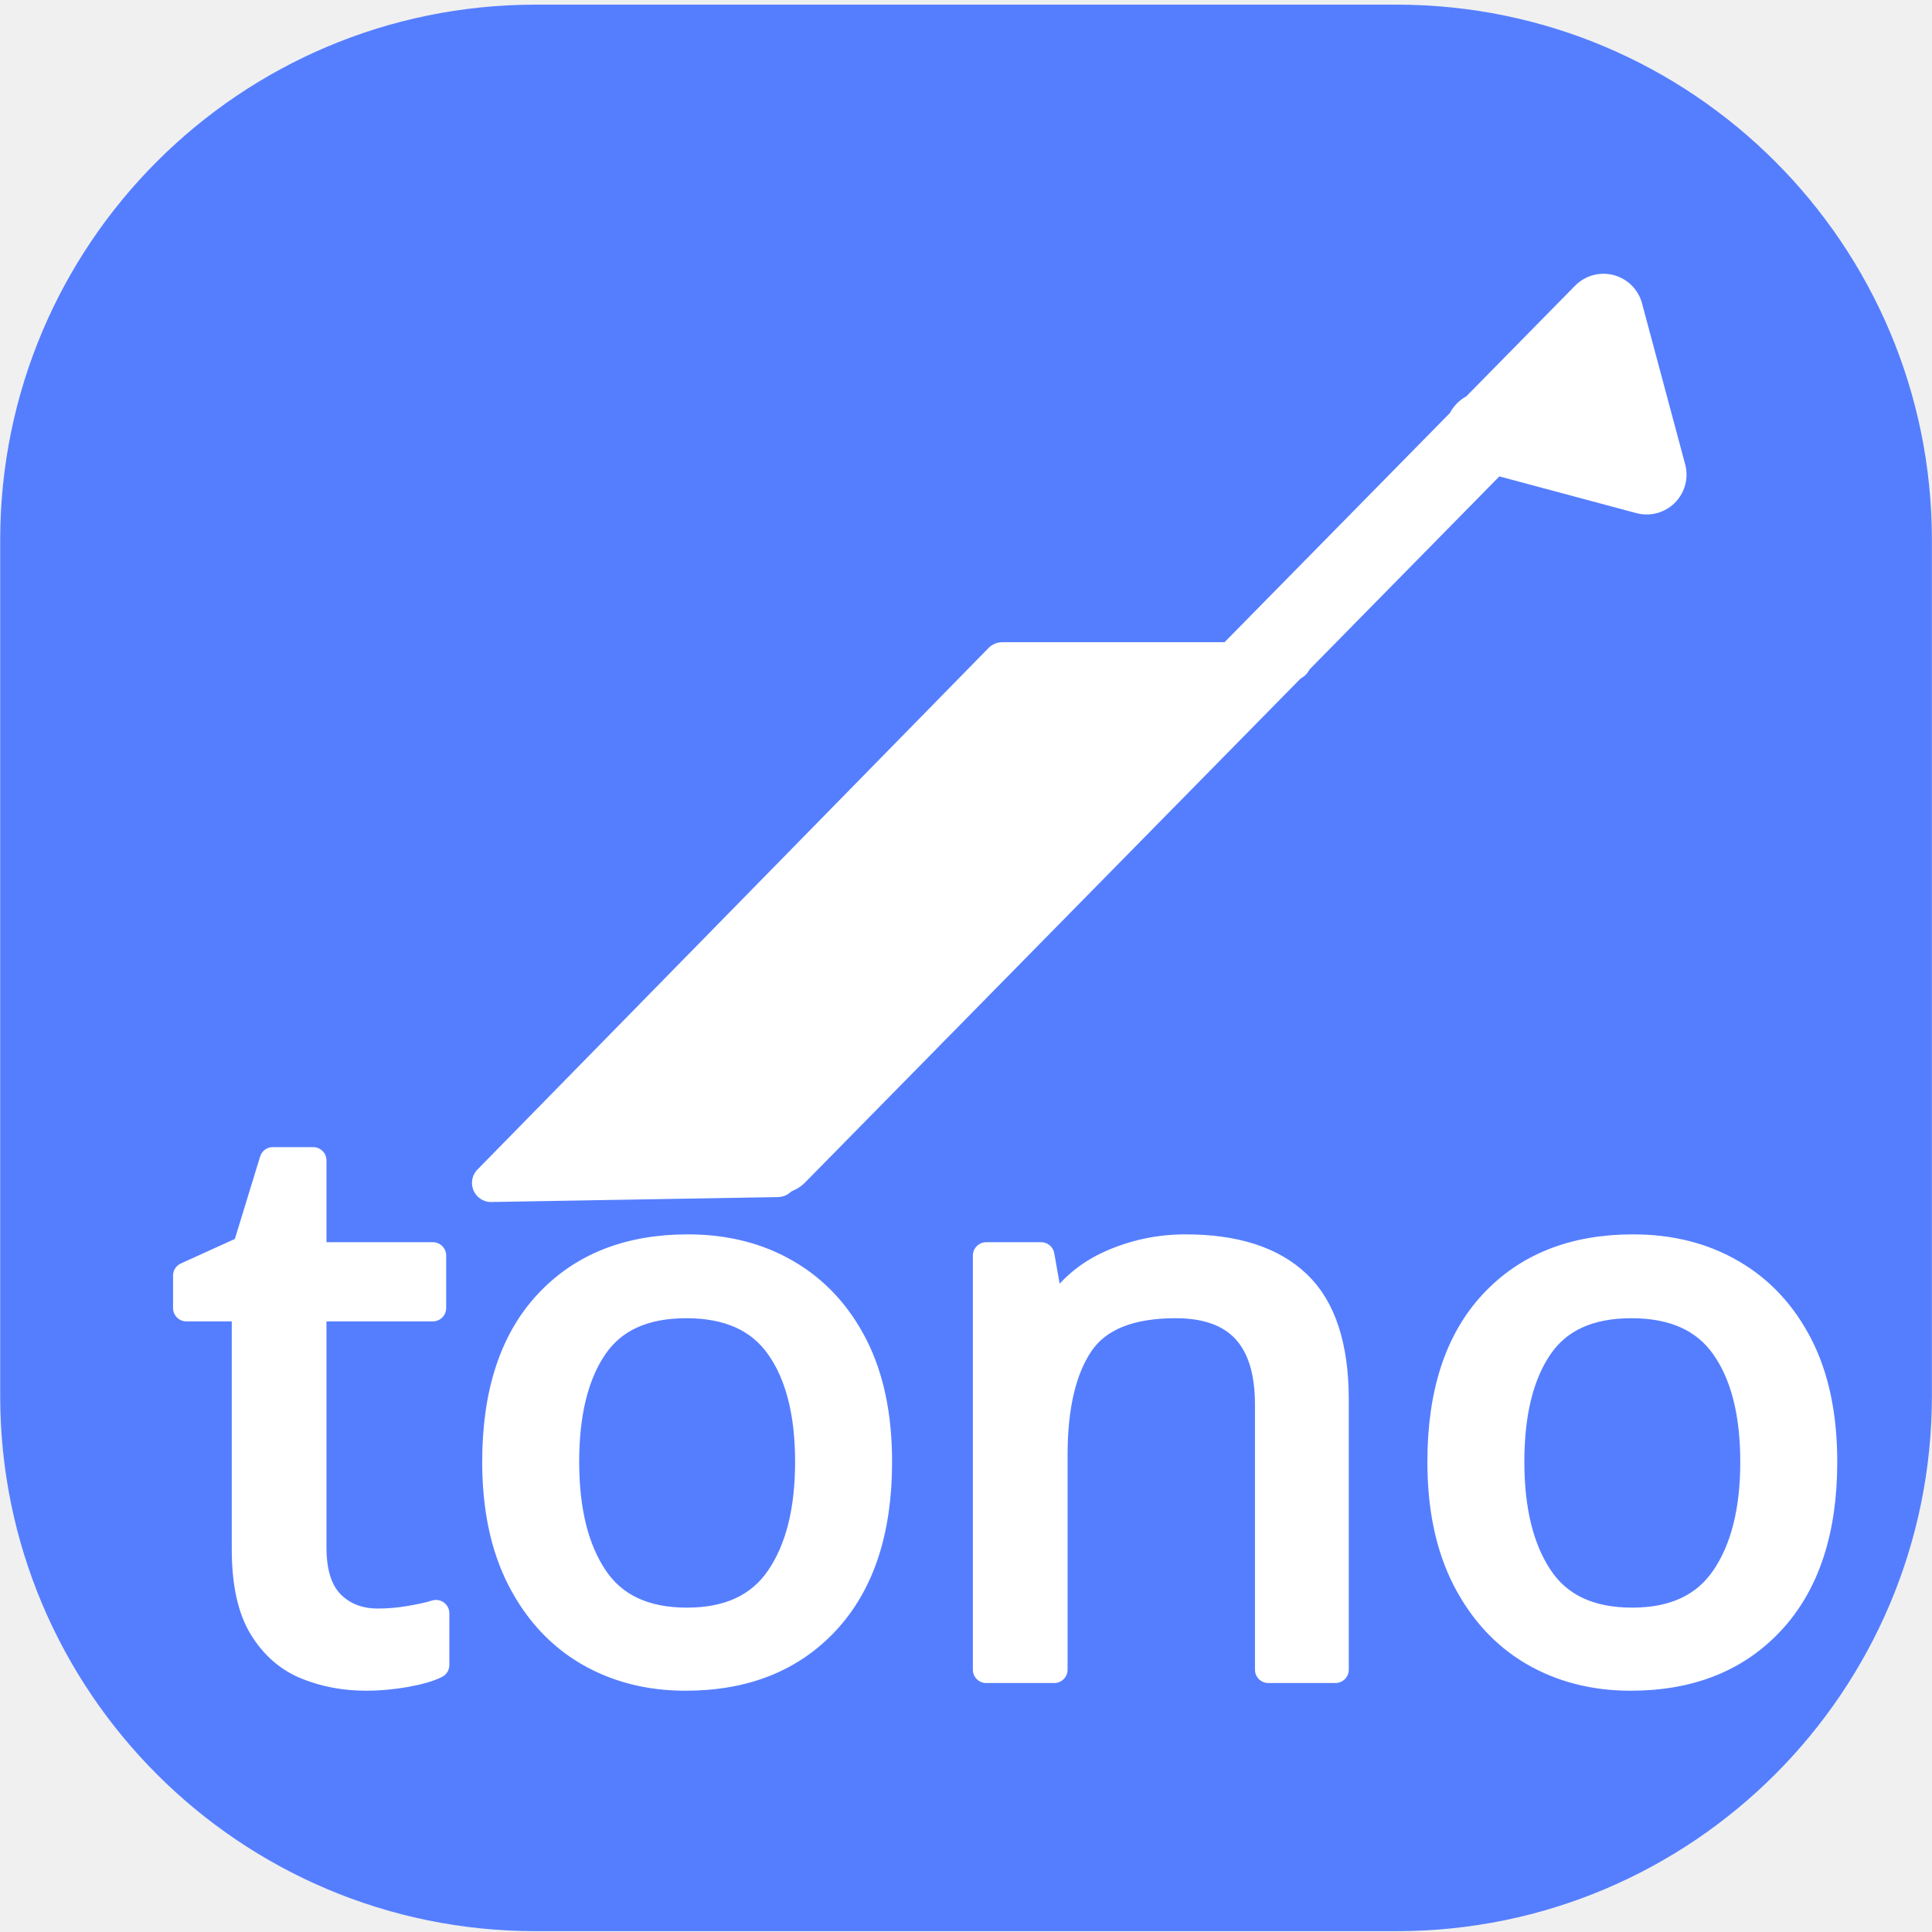
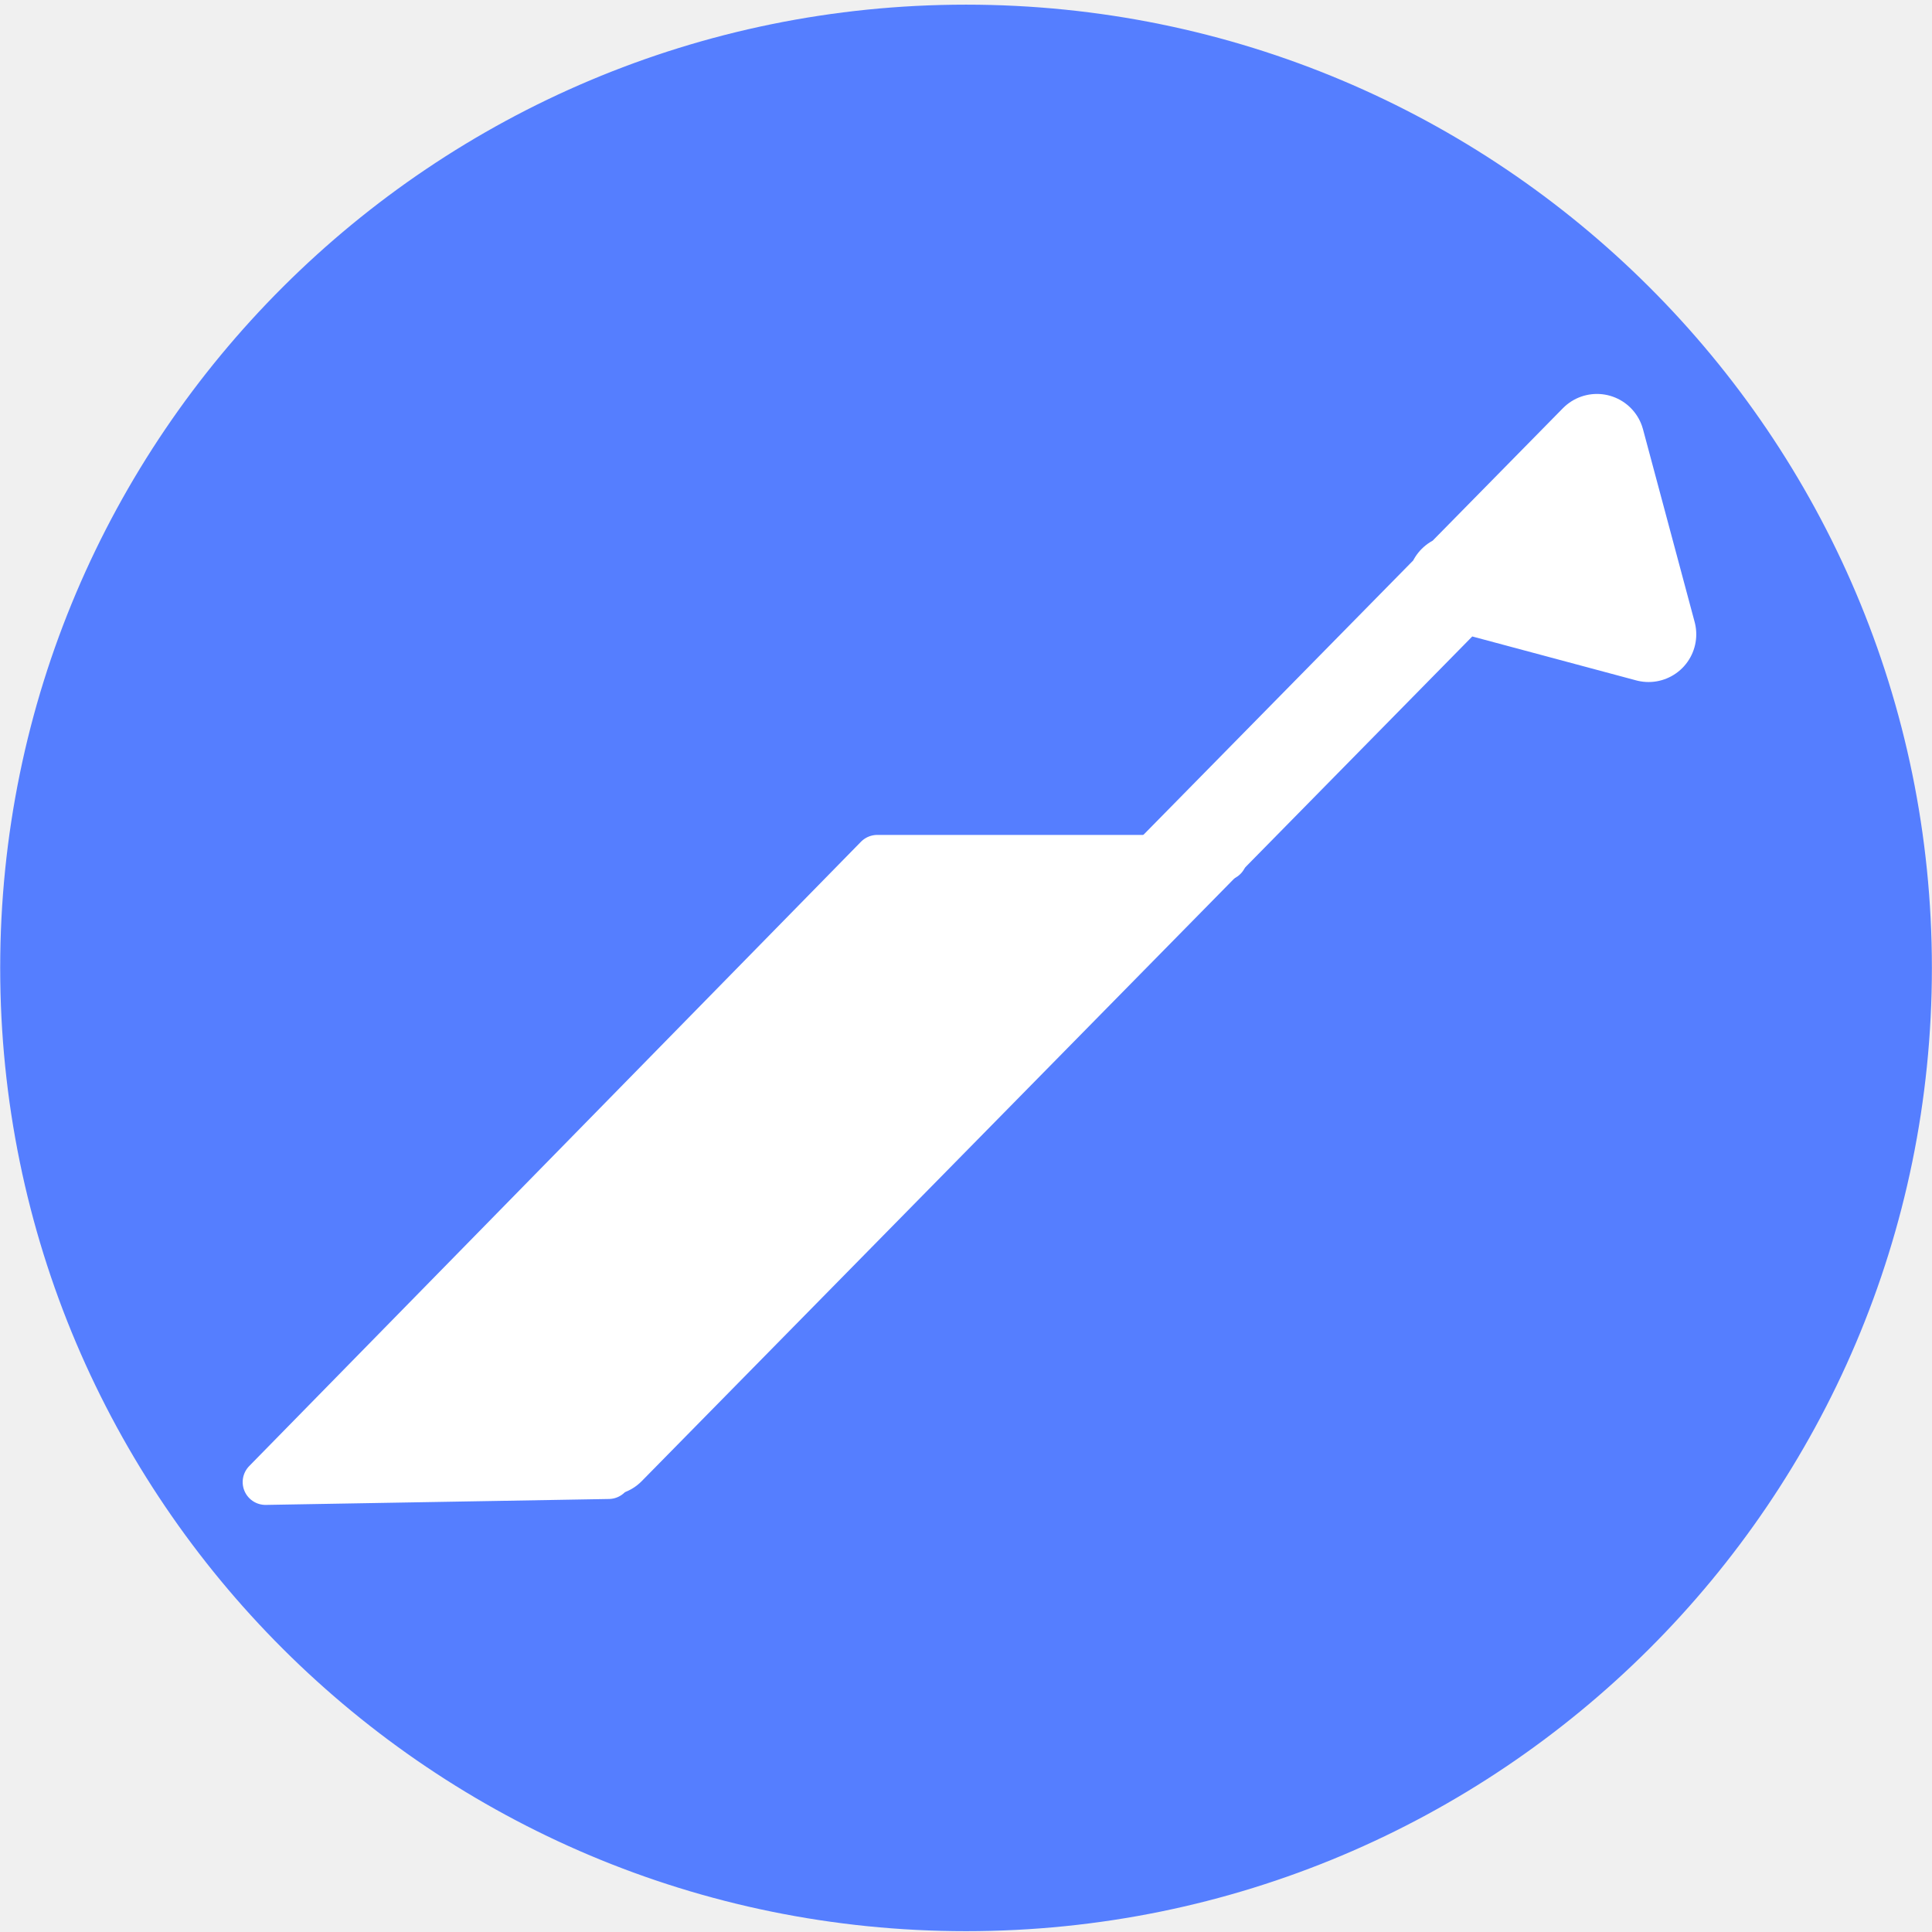
<svg xmlns="http://www.w3.org/2000/svg" width="200mm" height="200mm" viewBox="0 0 200 200" version="1.1" id="svg1">
  <defs id="defs1" />
  <g id="layer1">
-     <rect style="fill:#557eff;fill-opacity:1;stroke:#557eff;stroke-width:5;stroke-linecap:round;stroke-linejoin:round;stroke-dasharray:none;stroke-opacity:1" id="rect6" width="194.969" height="194.432" x="2.52" y="2.982" rx="52.917" ry="52.917" />
-     <path style="fill:#ffffff;fill-opacity:1;stroke:#ffffff;stroke-width:8.251;stroke-linecap:round;stroke-linejoin:round;stroke-dasharray:none;stroke-opacity:1" d="m 80.439,119.479 85.557,-87.013 4.466,16.666 -16.703,-4.476" id="path6" />
-     <path style="fill:#ffffff;fill-opacity:1;stroke:#ffffff;stroke-width:3.951;stroke-linecap:round;stroke-linejoin:round;stroke-dasharray:none;stroke-opacity:1" d="M 133.766,68.458 H 103.75 L 50.836,122.456 80.512,121.944" id="path7" />
-     <text xml:space="preserve" style="font-style:normal;font-variant:normal;font-weight:normal;font-stretch:normal;font-size:80px;line-height:0;font-family:Futura;-inkscape-font-specification:'Futura, Normal';font-variant-ligatures:normal;font-variant-caps:normal;font-variant-numeric:normal;font-variant-east-asian:normal;writing-mode:lr-tb;direction:ltr;fill:#ffffff;fill-opacity:1;stroke:#ffffff;stroke-width:2.758;stroke-linecap:round;stroke-linejoin:round;stroke-dasharray:none;stroke-opacity:1" x="18.01" y="172.849" id="text8">
-       <tspan id="tspan8" style="font-style:normal;font-variant:normal;font-weight:normal;font-stretch:normal;font-size:80px;font-family:Futura;-inkscape-font-specification:'Futura, Normal';font-variant-ligatures:normal;font-variant-caps:normal;font-variant-numeric:normal;font-variant-east-asian:normal;stroke-width:2.758;stroke-dasharray:none" x="18.01" y="172.849">tono</tspan>
-     </text>
+     <rect style="fill:#557eff;fill-opacity:1;stroke:#557eff;stroke-width:5;stroke-linecap:round;stroke-linejoin:round;stroke-dasharray:none;stroke-opacity:1" id="rect6" width="194.969" height="194.432" x="2.52" y="2.982" rx="97.485" ry="97.216" />
+     <path style="fill:#ffffff;fill-opacity:1;stroke:#ffffff;stroke-width:9.875;stroke-linecap:round;stroke-linejoin:round;stroke-dasharray:none;stroke-opacity:1" d="M 62.915,149.86 165.314,45.718 l 5.345,19.947 -19.991,-5.357" id="path6" />
+     <path style="fill:#ffffff;fill-opacity:1;stroke:#ffffff;stroke-width:4.729;stroke-linecap:round;stroke-linejoin:round;stroke-dasharray:none;stroke-opacity:1" d="M 126.74,88.795 H 90.815 l -63.329,64.628 35.518,-0.613" id="path7" />
  </g>
</svg>
